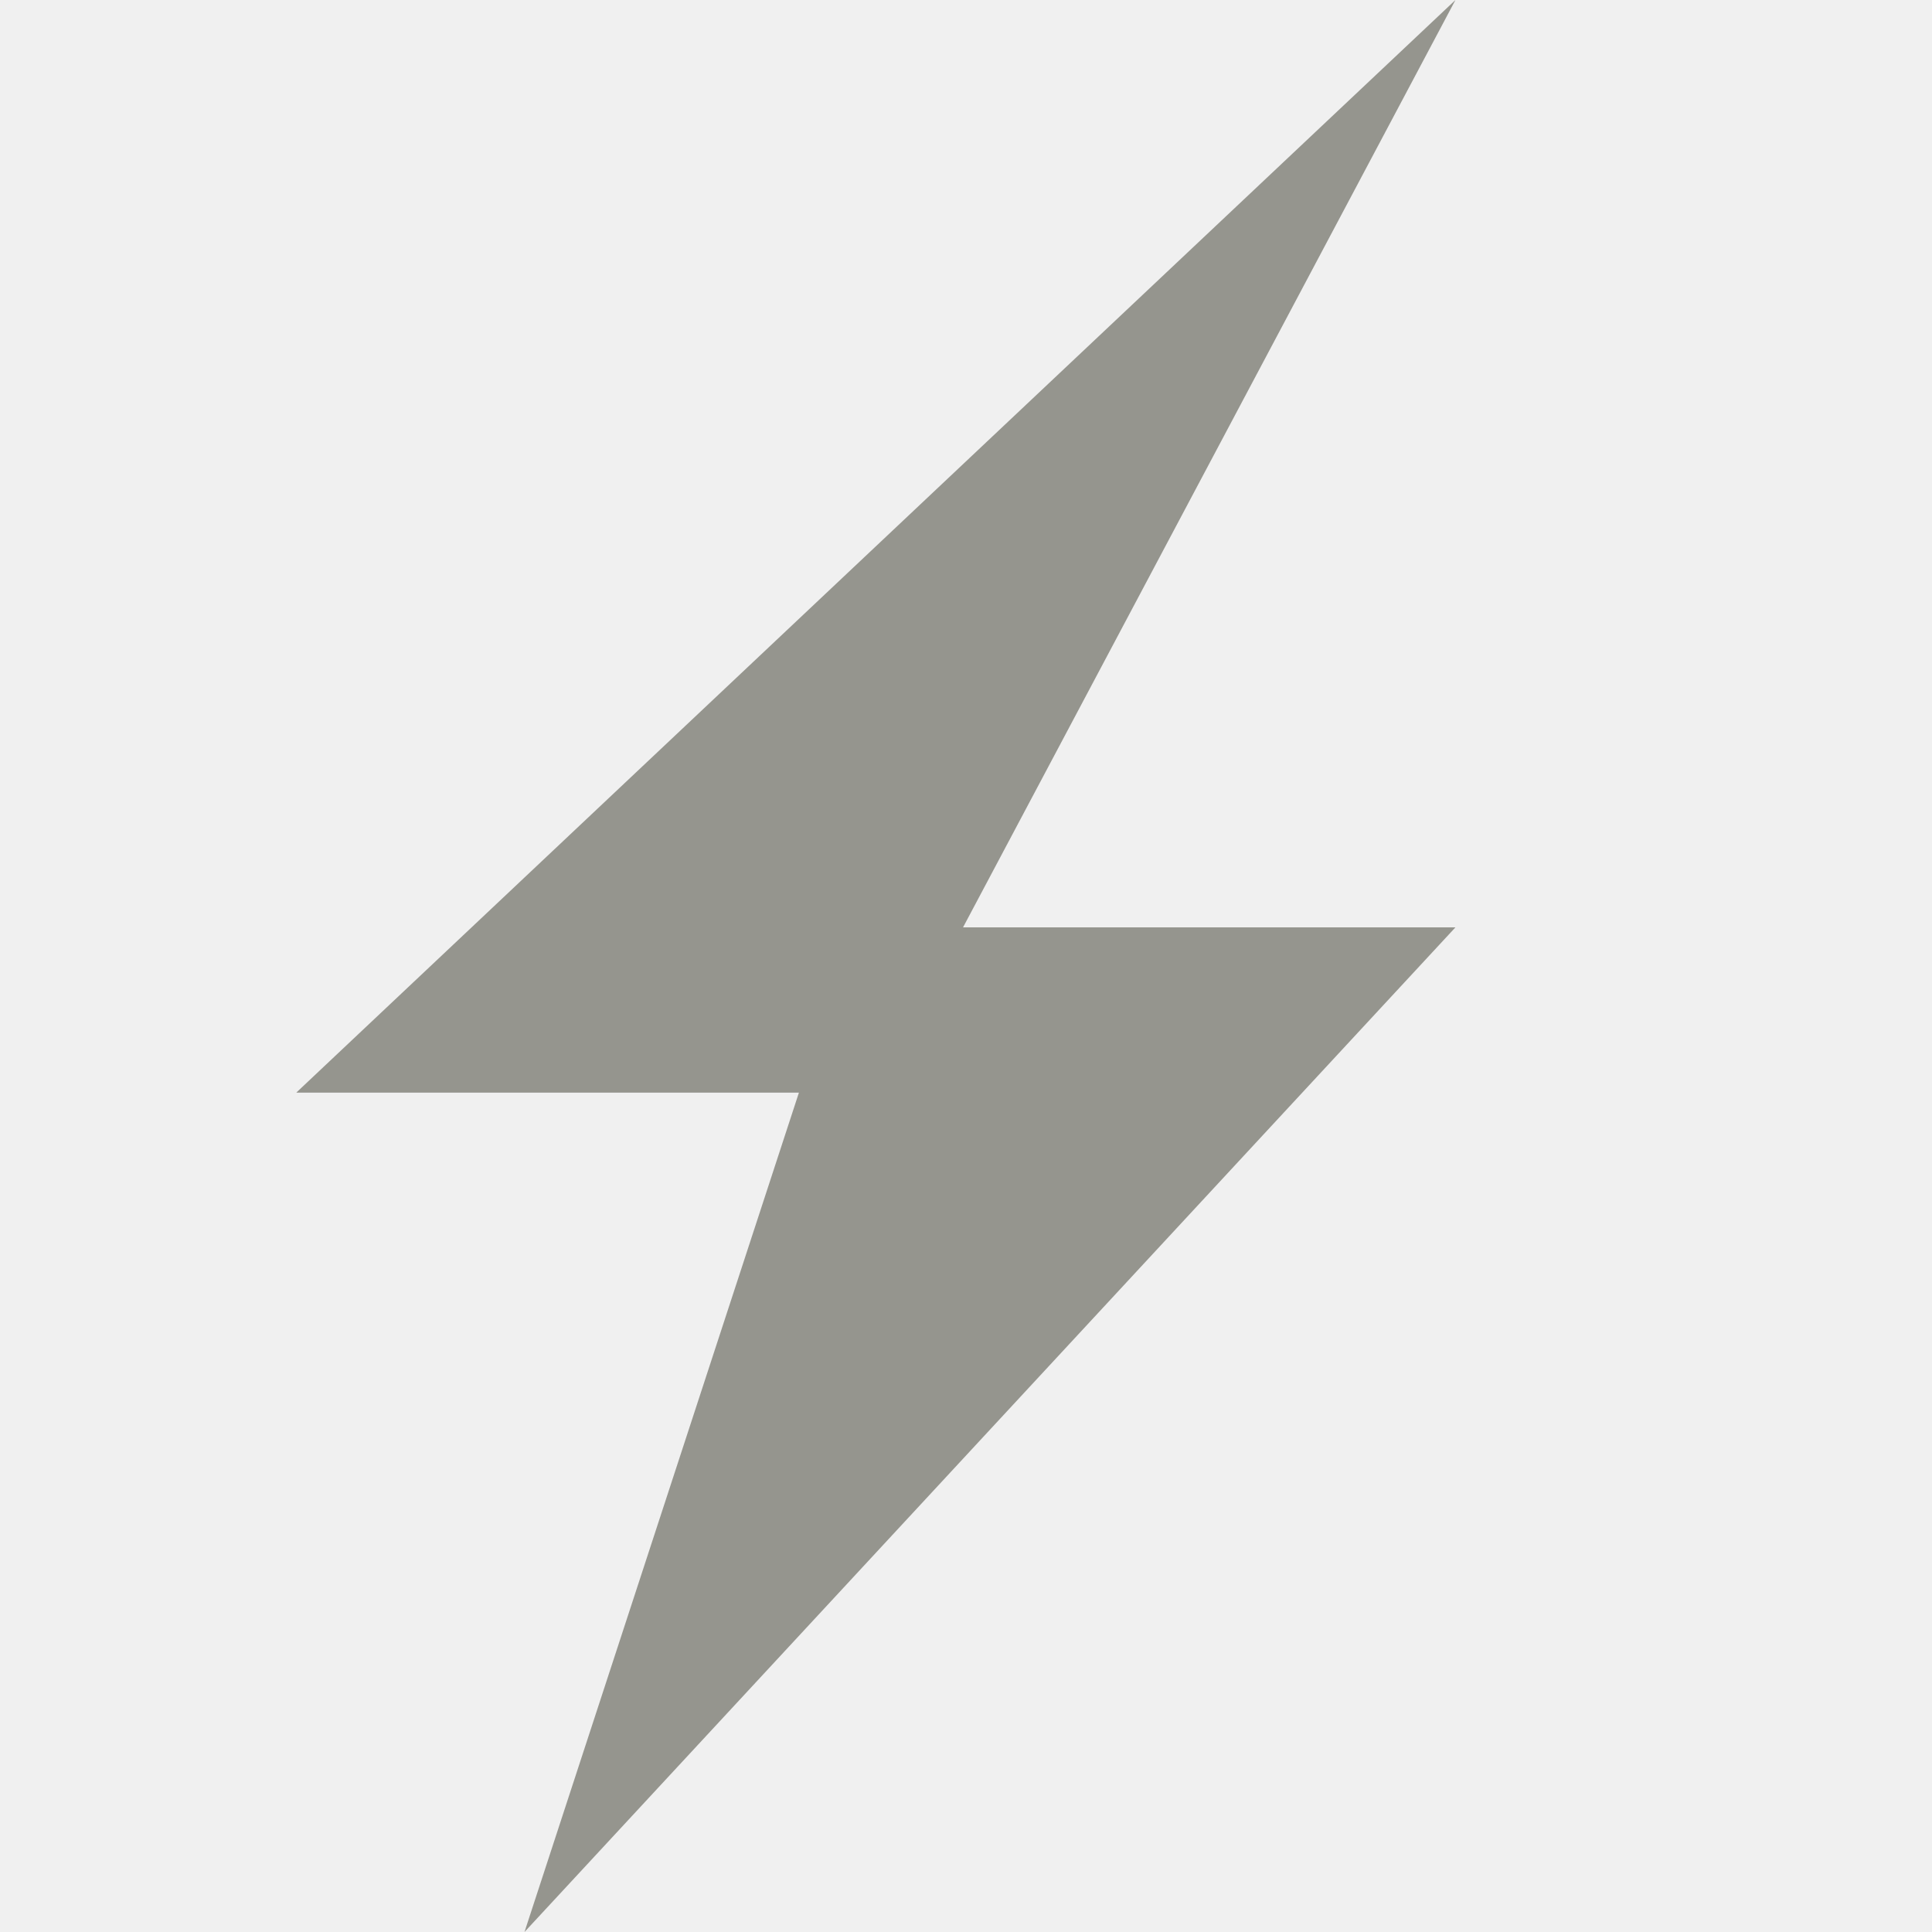
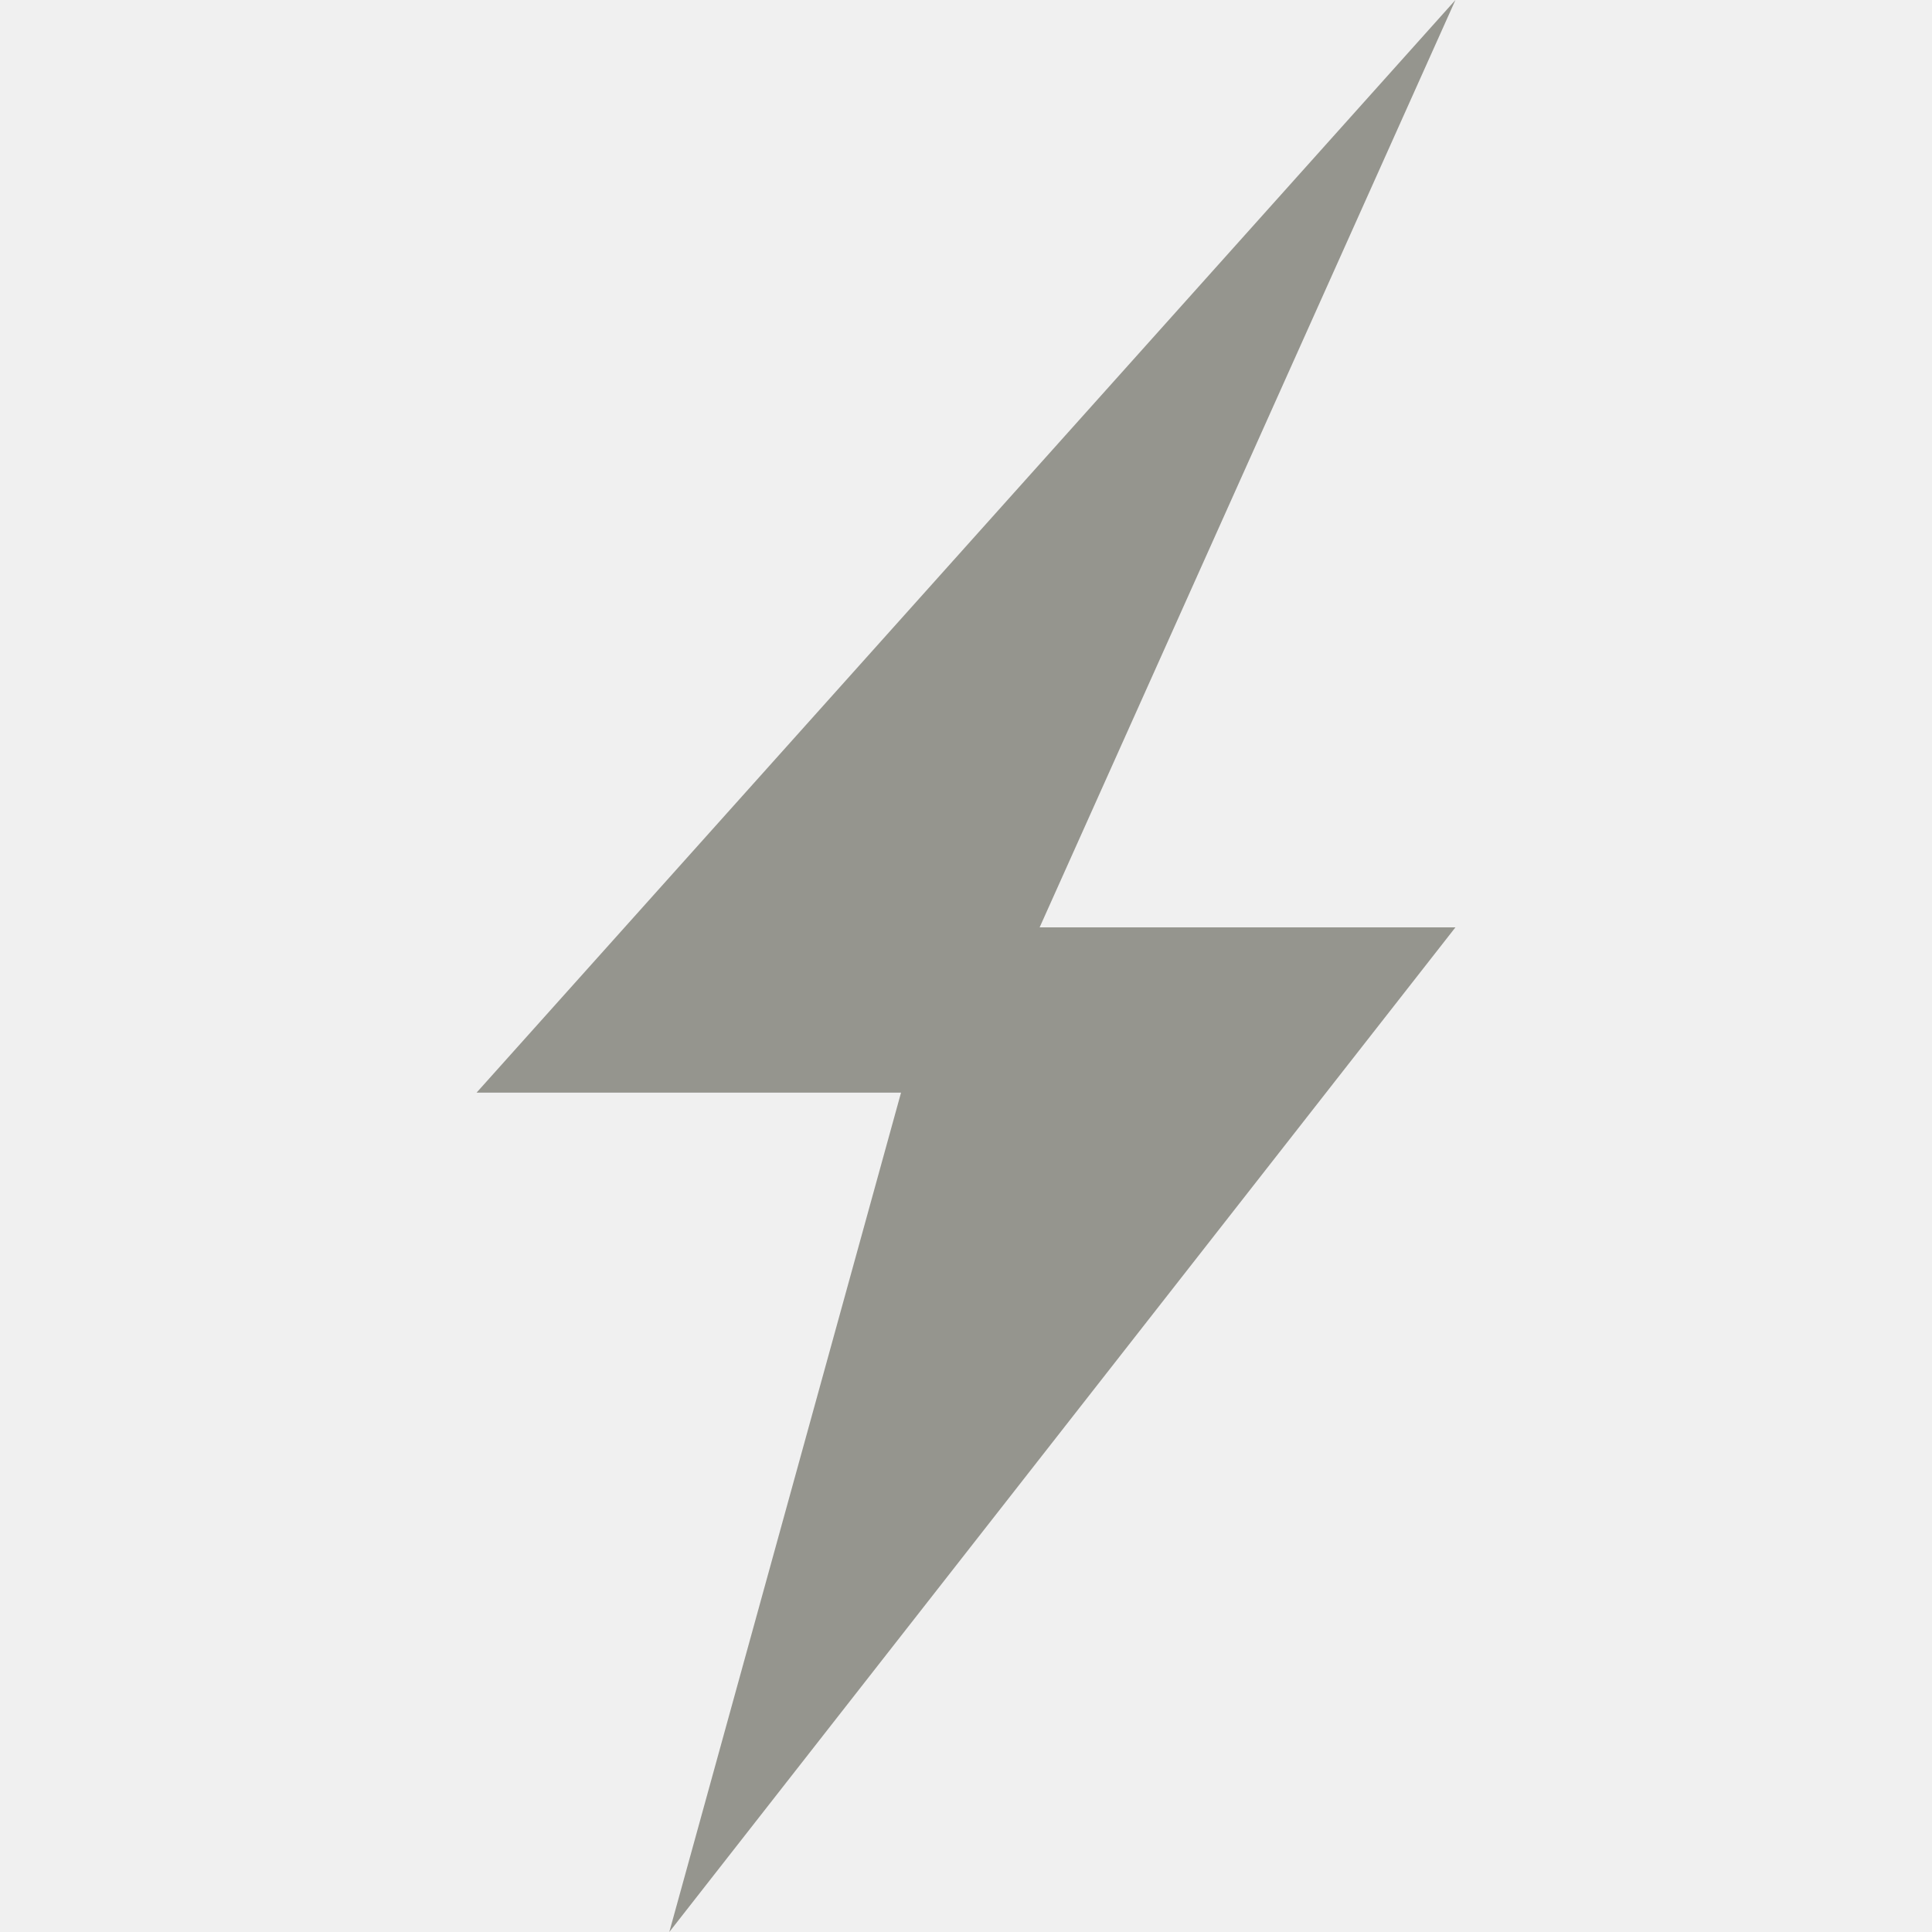
<svg xmlns="http://www.w3.org/2000/svg" xmlns:xlink="http://www.w3.org/1999/xlink" width="150px" height="150px" viewBox="0 0 150 150" version="1.1">
  <defs>
-     <polygon id="path-1" points="0 0 90 0 90 150 0 150" />
-     <polygon id="path-3" points="90 0 0 84.833 39.027 84.833 17.721 150 90 72 51.77 72" />
+     <polygon id="path-1" points="76 0 0 84.833 32.956 84.833 14.965 150 76 72 43.717 72" />
  </defs>
  <g id="dialog-notifications" stroke="none" stroke-width="1" fill="none" fill-rule="evenodd">
-     <g id="noun-lightning-bolt-77533-95968E" transform="translate(23, 0)">
+     <g id="noun-lightning-bolt-77533-95968E" transform="translate(37, 0)">
      <mask id="mask-2" fill="white">
        <use xlink:href="#path-1" />
      </mask>
      <g id="Path" />
-       <g id="Clipped" mask="url(#mask-2)">
-         <g transform="translate(0, 0)">
-           <mask id="mask-4" fill="white">
-             <use xlink:href="#path-3" />
-           </mask>
-           <g id="Path" stroke="none" fill="none" />
-           <polygon id="Path" stroke="none" fill="#95958E" fill-rule="evenodd" mask="url(#mask-4)" points="-3.783 -3 93.584 -3 93.584 153.166 -3.783 153.166" />
-         </g>
-       </g>
+       <polygon id="Path" fill="#95958E" mask="url(#mask-2)" points="-3.195 -3 79.027 -3 79.027 153.166 -3.195 153.166" />
    </g>
  </g>
</svg>
